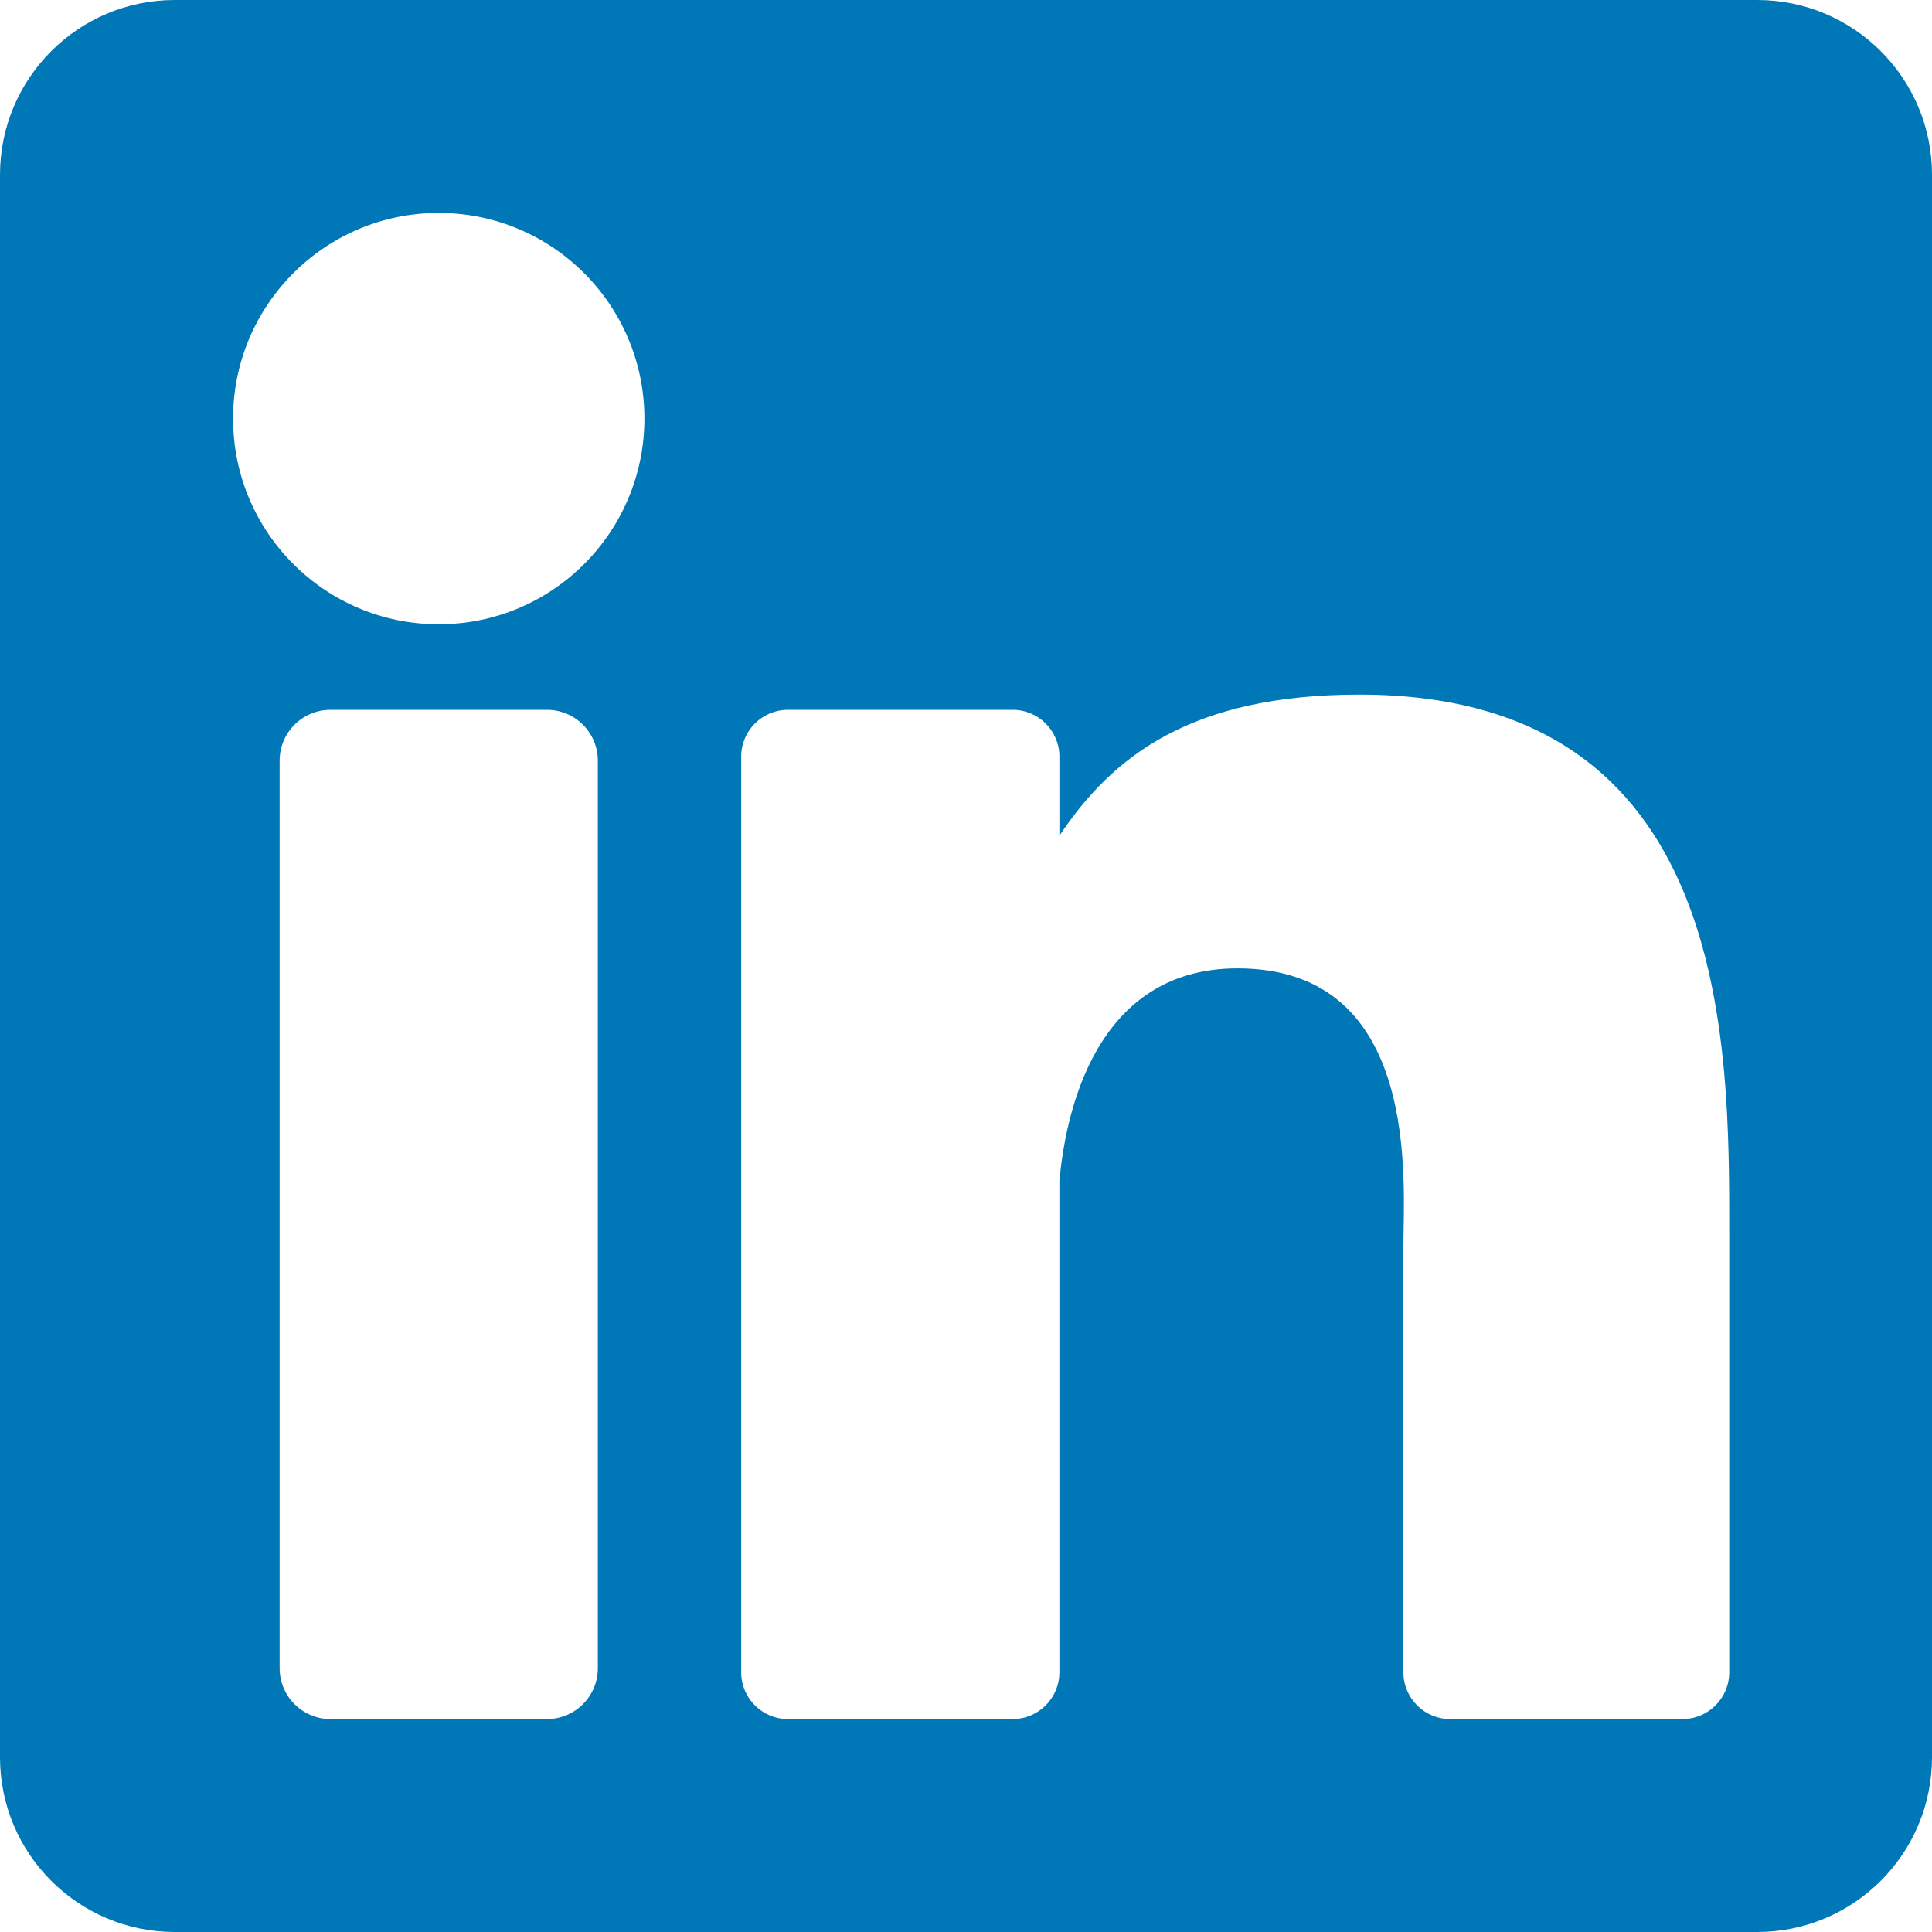
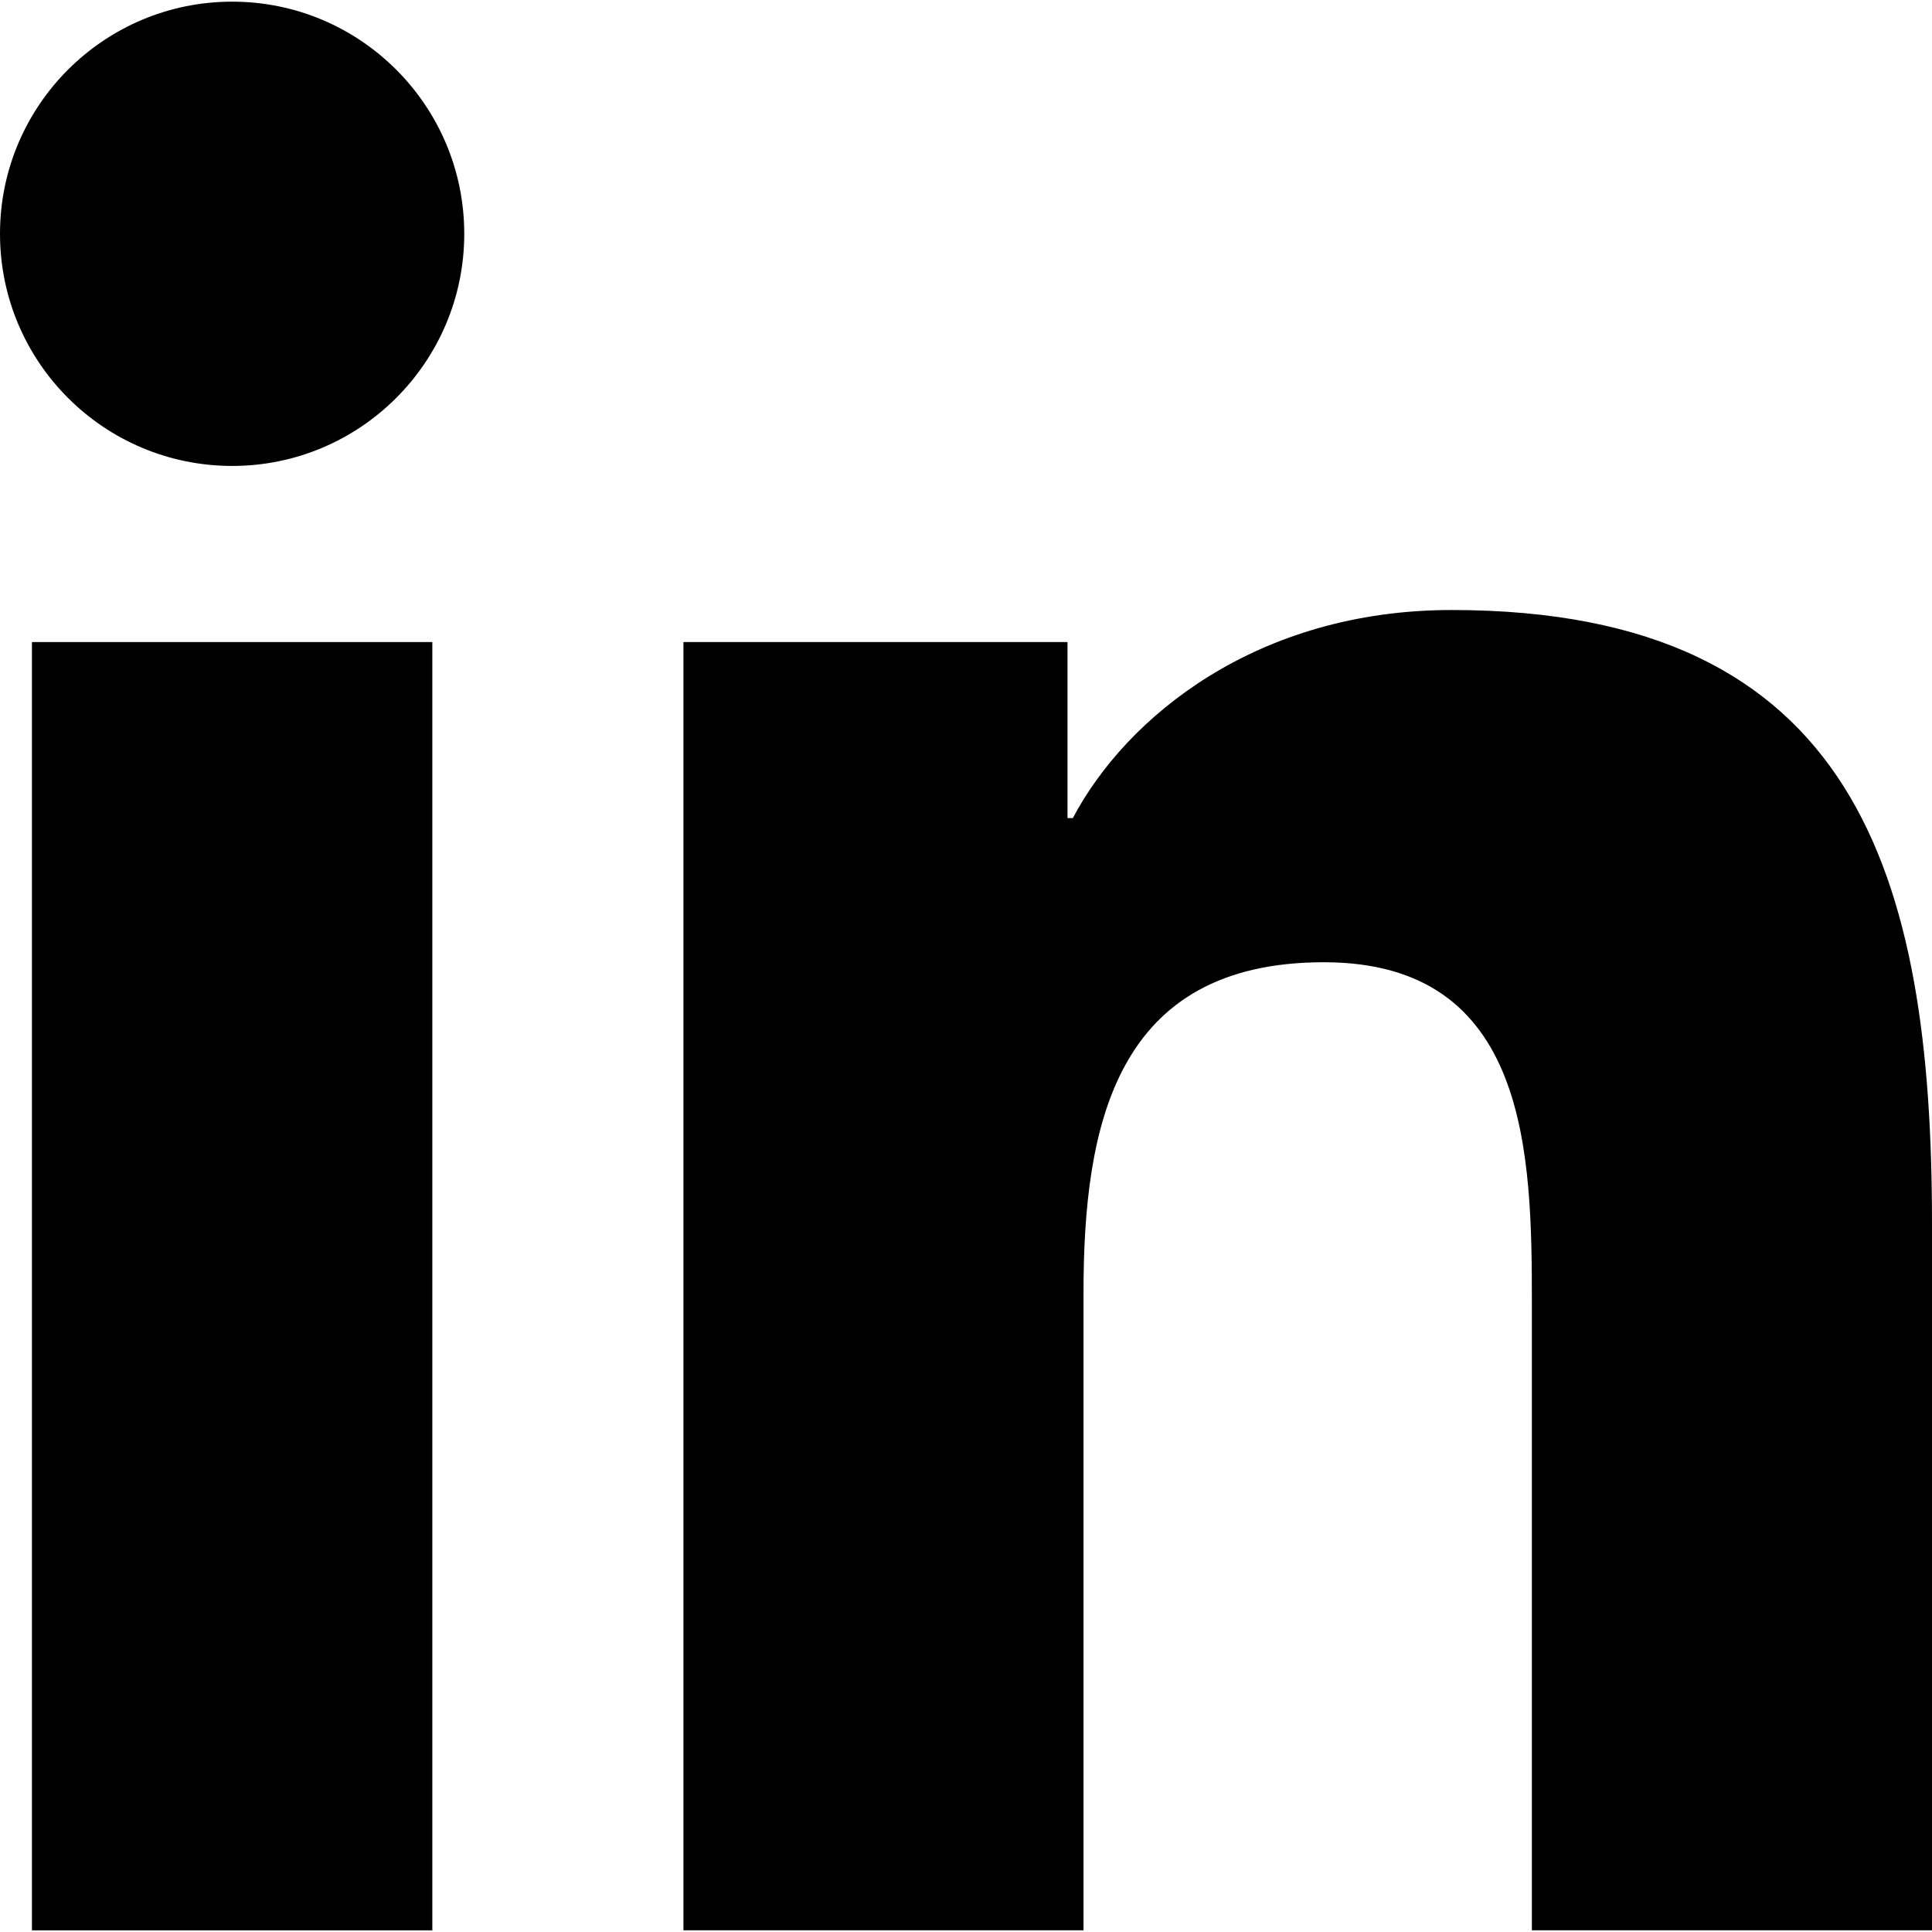
- <svg xmlns="http://www.w3.org/2000/svg" height="800px" width="800px" version="1.1" id="Layer_1" viewBox="0 0 382 382" xml:space="preserve">
-   <path style="fill:#0077B7;" d="M347.445,0H34.555C15.471,0,0,15.471,0,34.555v312.889C0,366.529,15.471,382,34.555,382h312.889  C366.529,382,382,366.529,382,347.444V34.555C382,15.471,366.529,0,347.445,0z M118.207,329.844c0,5.554-4.502,10.056-10.056,10.056  H65.345c-5.554,0-10.056-4.502-10.056-10.056V150.403c0-5.554,4.502-10.056,10.056-10.056h42.806  c5.554,0,10.056,4.502,10.056,10.056V329.844z M86.748,123.432c-22.459,0-40.666-18.207-40.666-40.666S64.289,42.1,86.748,42.1  s40.666,18.207,40.666,40.666S109.208,123.432,86.748,123.432z M341.91,330.654c0,5.106-4.14,9.246-9.246,9.246H286.73  c-5.106,0-9.246-4.14-9.246-9.246v-84.168c0-12.556,3.683-55.021-32.813-55.021c-28.309,0-34.051,29.066-35.204,42.11v97.079  c0,5.106-4.139,9.246-9.246,9.246h-44.426c-5.106,0-9.246-4.14-9.246-9.246V149.593c0-5.106,4.14-9.246,9.246-9.246h44.426  c5.106,0,9.246,4.14,9.246,9.246v15.655c10.497-15.753,26.097-27.912,59.312-27.912c73.552,0,73.131,68.716,73.131,106.472  L341.91,330.654L341.91,330.654z" />
+ <svg xmlns="http://www.w3.org/2000/svg" fill="#000000" version="1.1" id="Capa_1" width="800px" height="800px" viewBox="0 0 93.06 93.06" xml:space="preserve">
+   <g>
+     <g>
+       <path d="M11.185,0.08C5.004,0.08,0.001,5.092,0,11.259c0,6.173,5.003,11.184,11.186,11.184c6.166,0,11.176-5.011,11.176-11.184    C22.362,5.091,17.351,0.08,11.185,0.08z" />
+       <rect x="1.538" y="30.926" width="19.287" height="62.054" />
+       <path d="M69.925,29.383c-9.382,0-15.673,5.144-18.248,10.022h-0.258v-8.479H32.921H32.92v62.053h19.27V62.281    c0-8.093,1.541-15.932,11.575-15.932c9.89,0,10.022,9.256,10.022,16.451v30.178H93.06V58.942    C93.06,42.235,89.455,29.383,69.925,29.383z" />
+     </g>
+   </g>
</svg>
